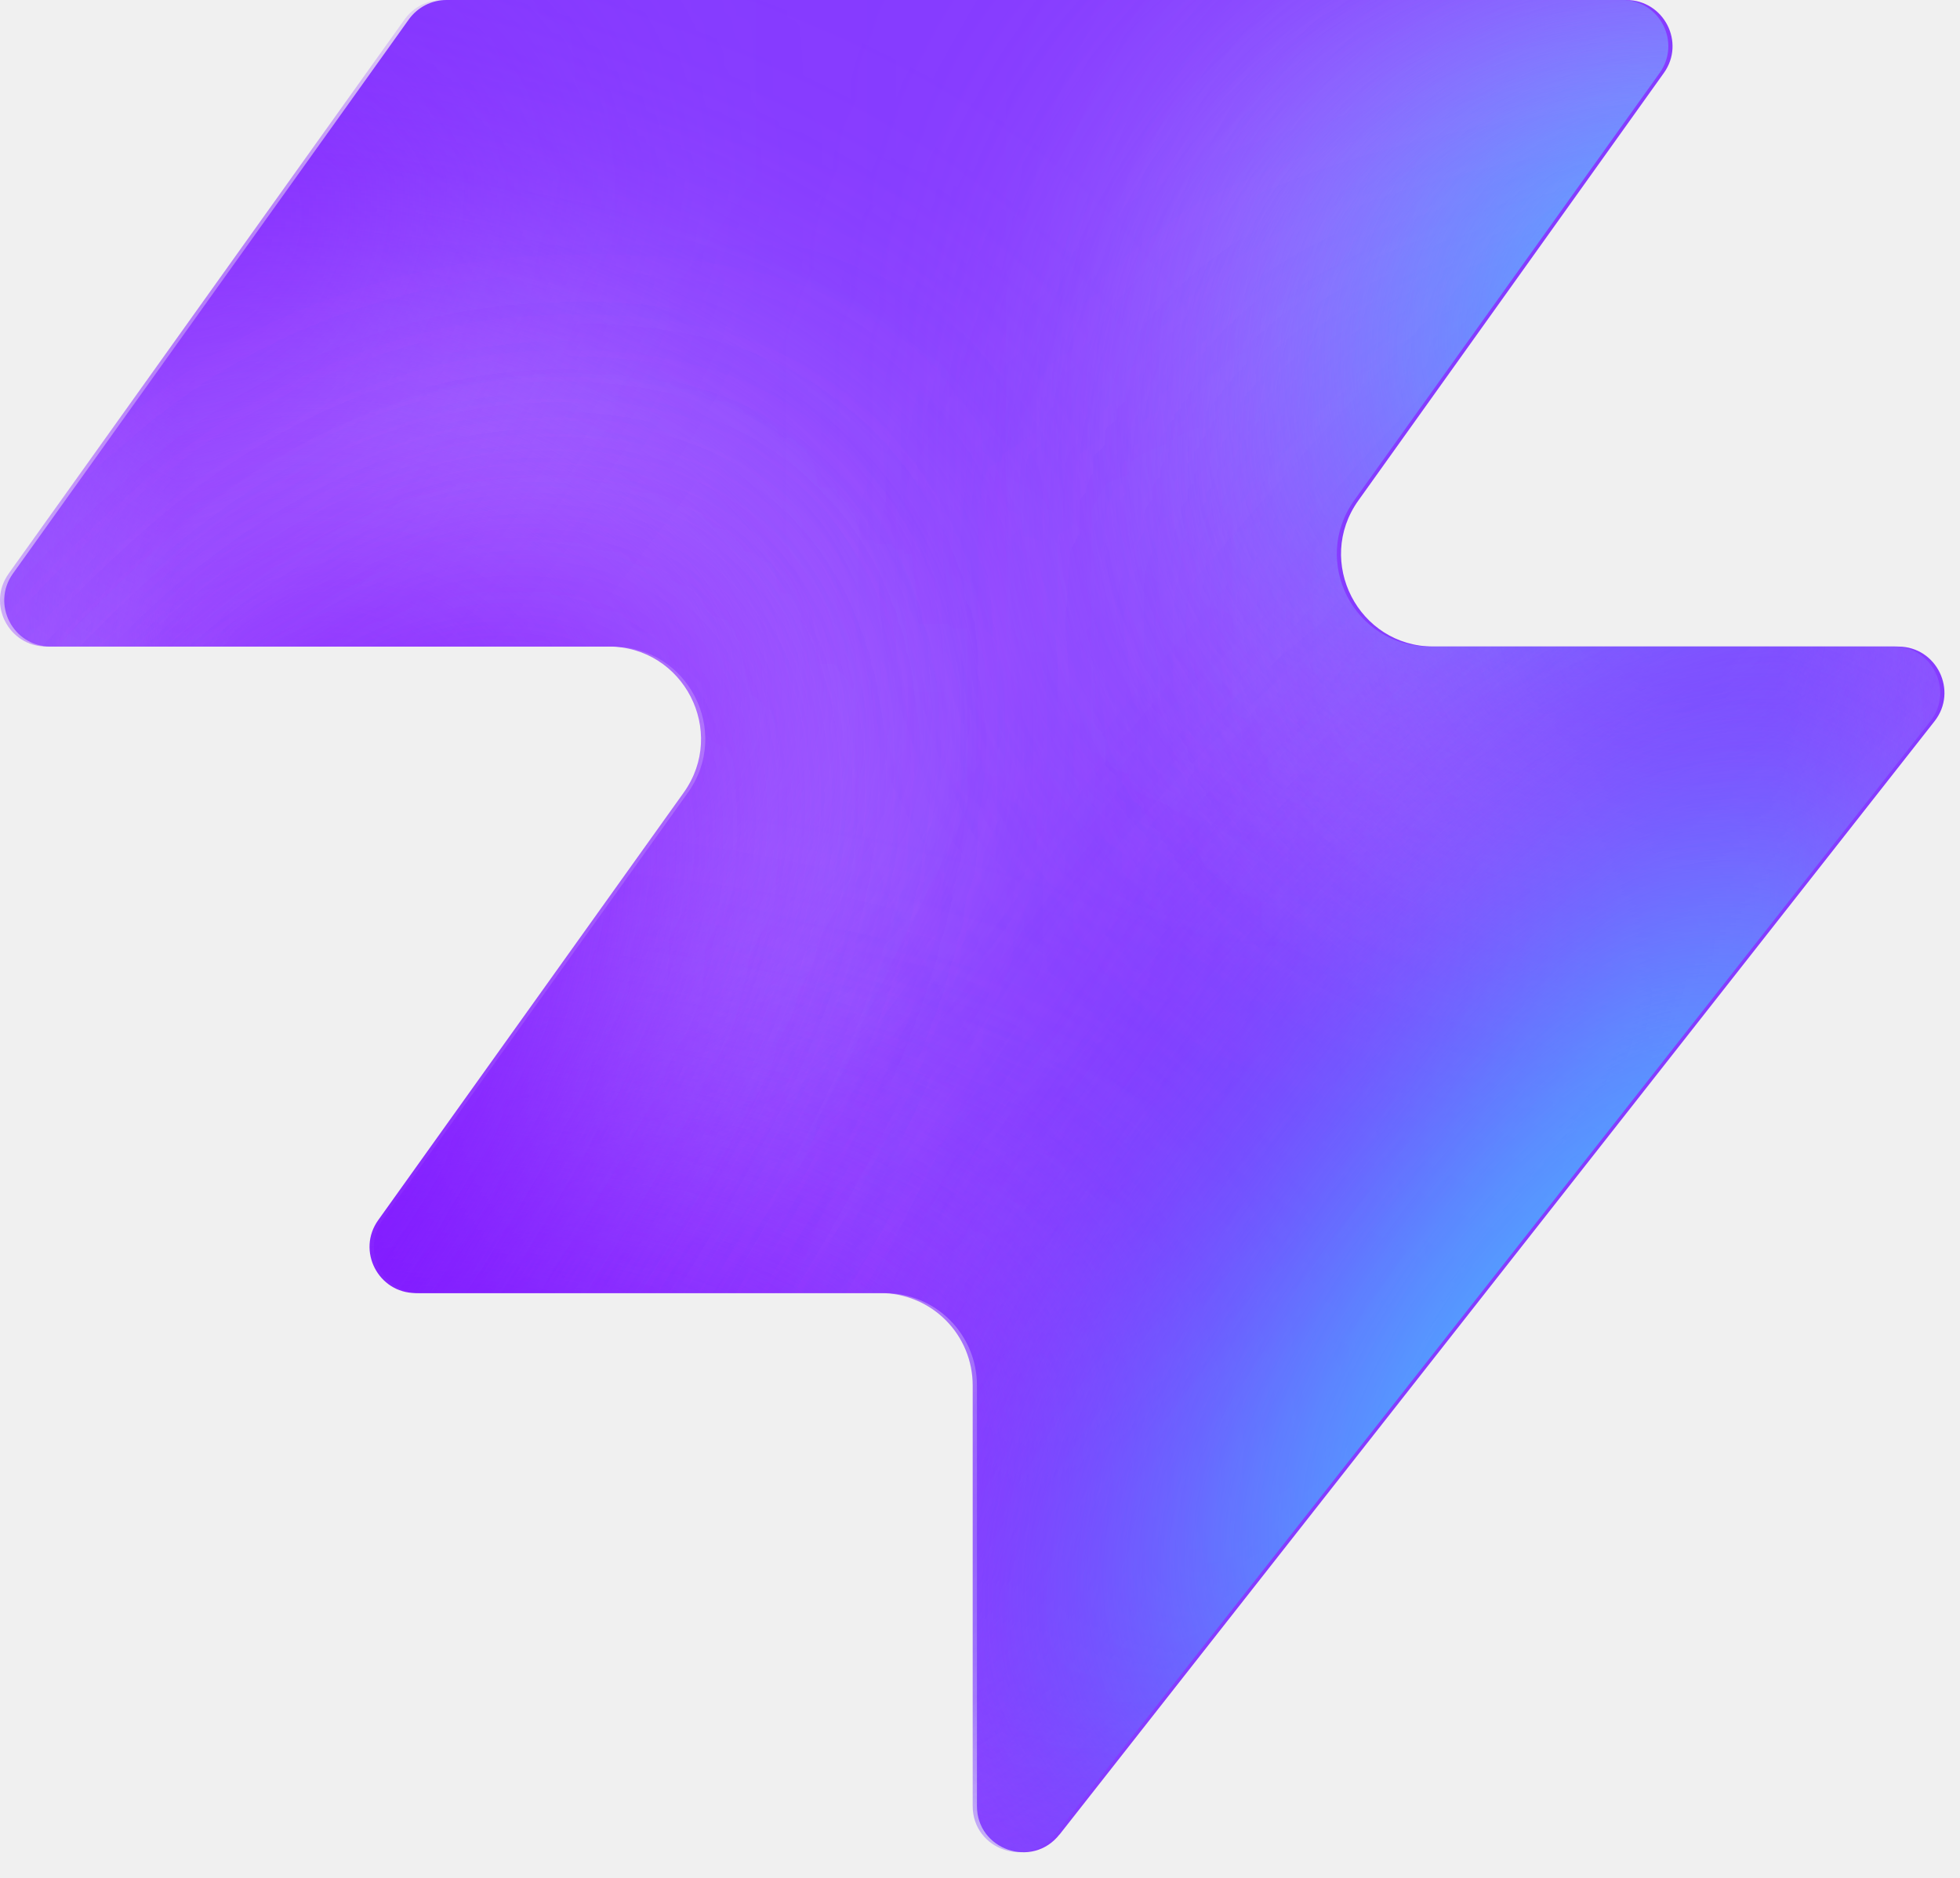
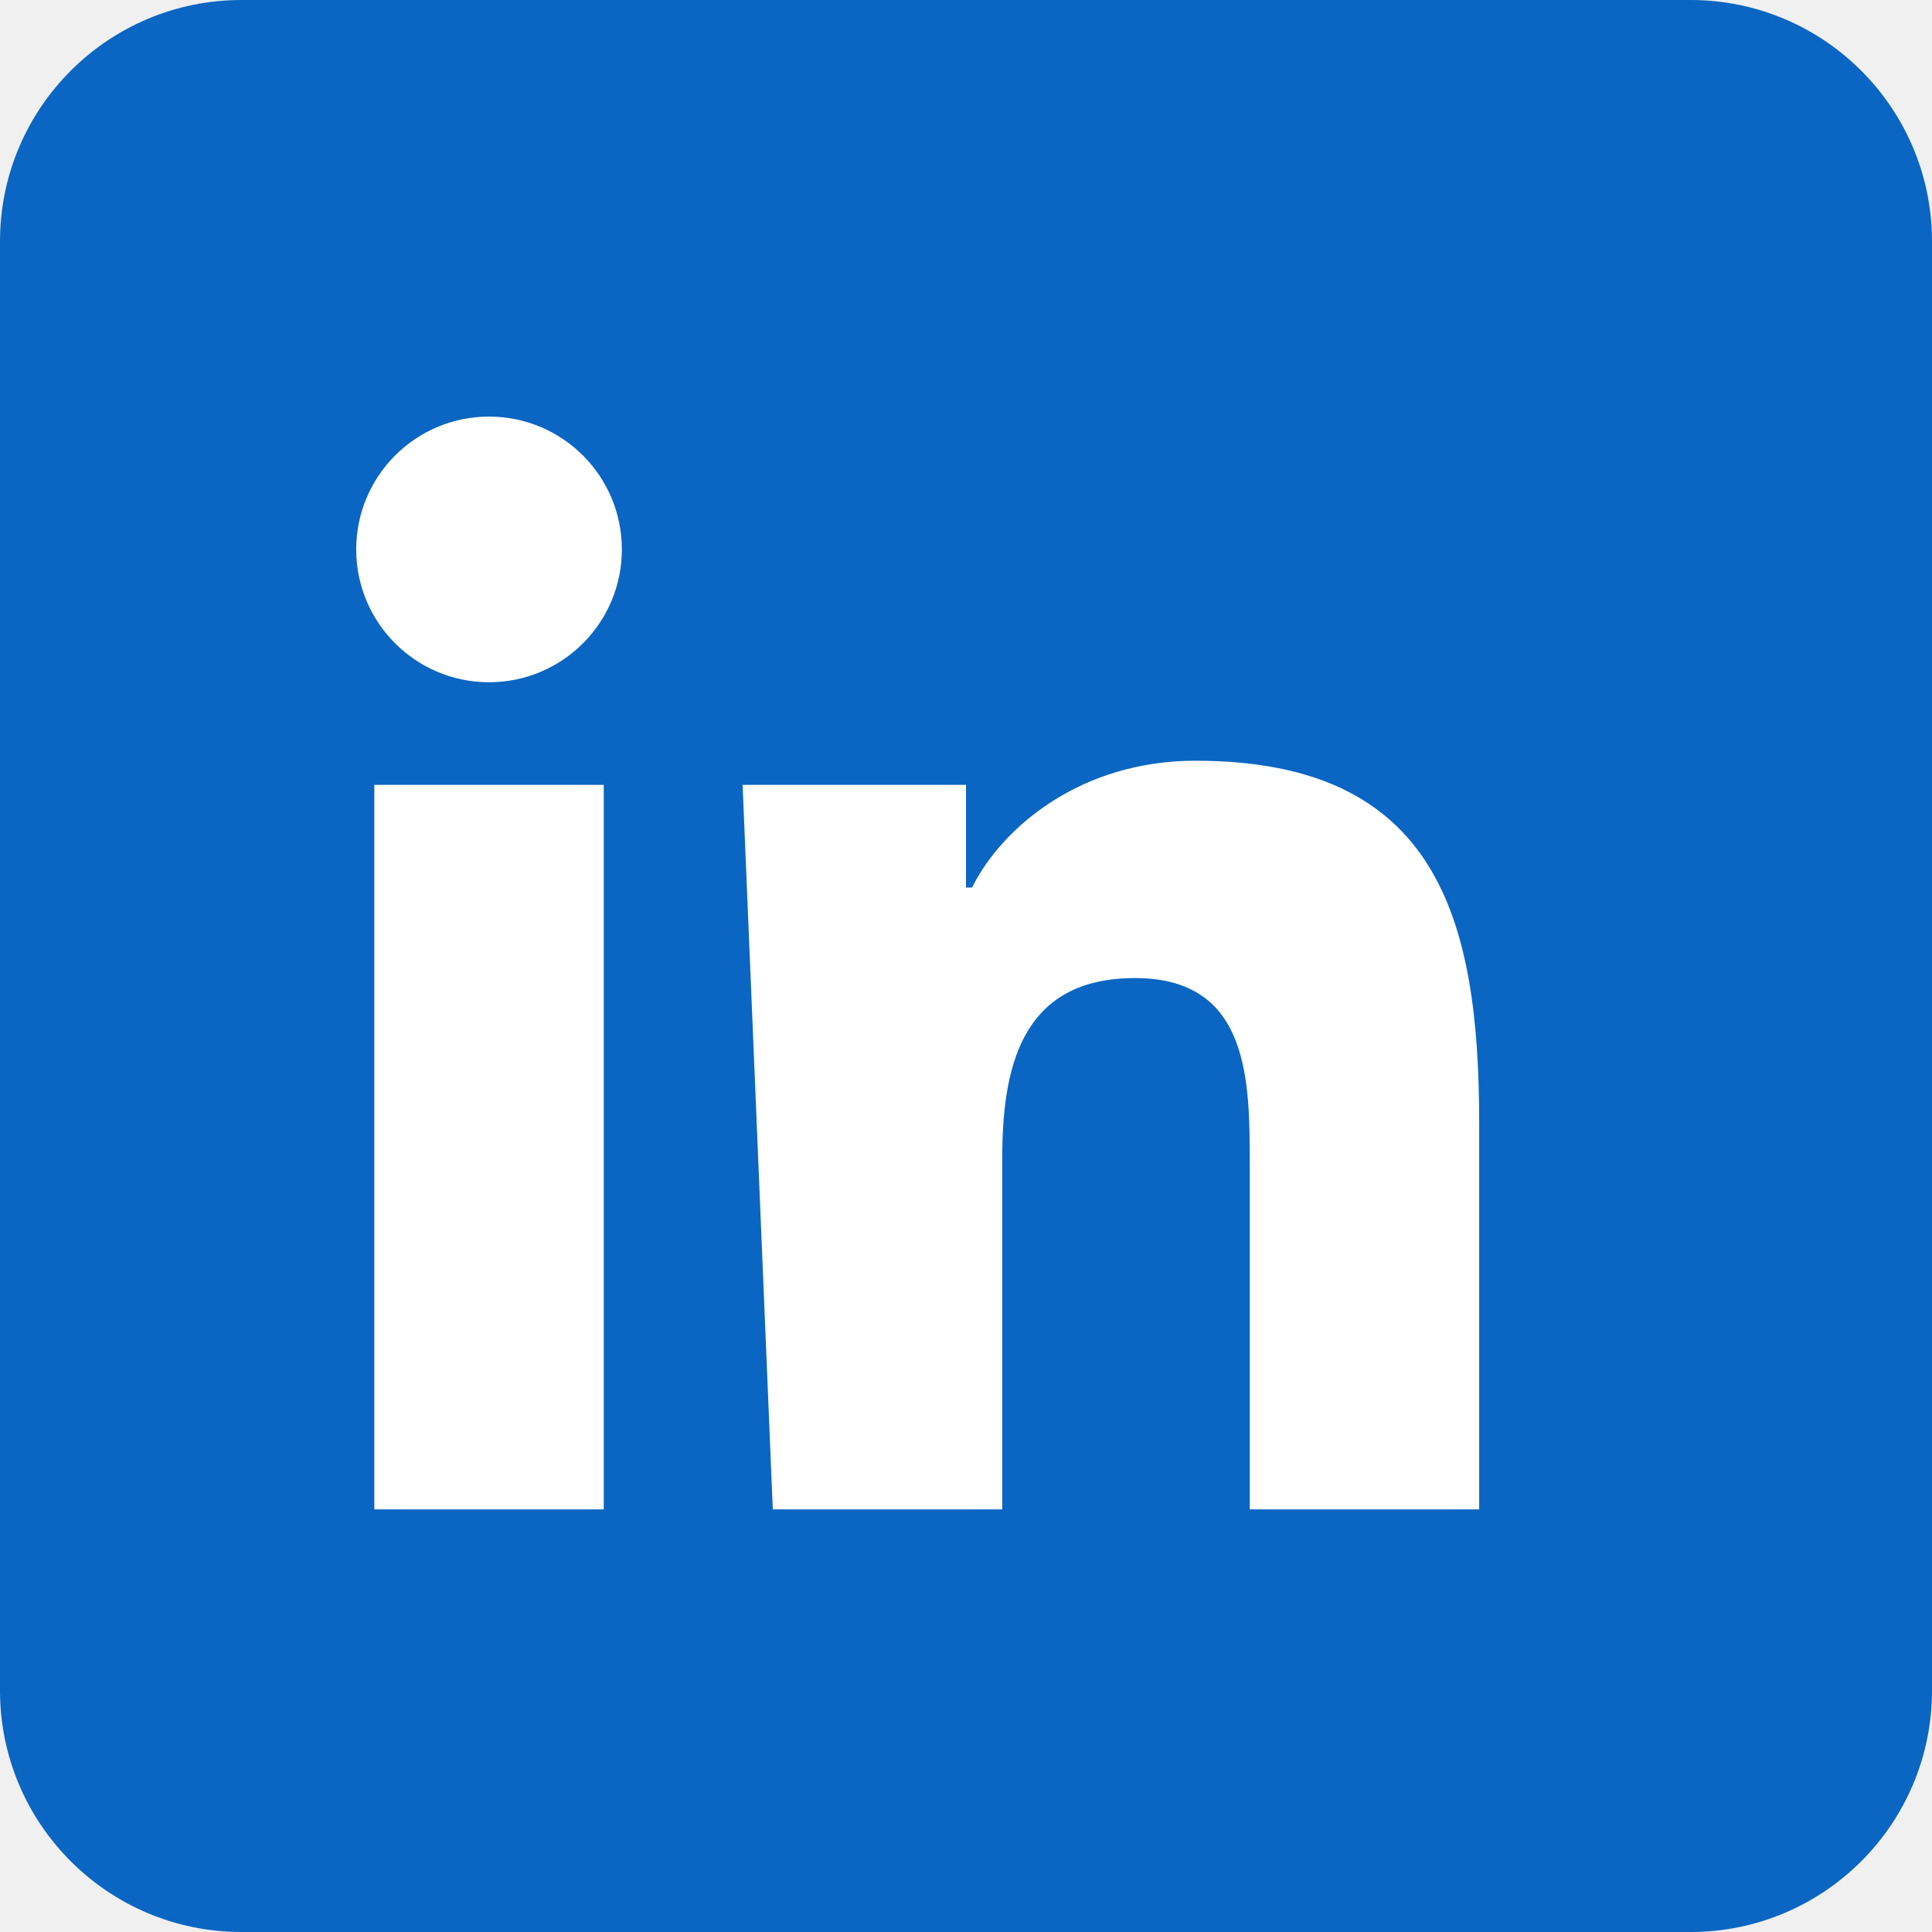
- <svg xmlns="http://www.w3.org/2000/svg" width="48" height="46" fill="none" viewBox="0 0 48 46">
-   <path fill="#863bff" d="M25.946 44.938c-.664.845-2.021.375-2.021-.698V33.937a2.26 2.26 0 0 0-2.262-2.262H10.287c-.92 0-1.456-1.04-.92-1.788l7.48-10.471c1.07-1.497 0-3.578-1.842-3.578H1.237c-.92 0-1.456-1.04-.92-1.788L10.013.474c.214-.297.556-.474.92-.474h28.894c.92 0 1.456 1.04.92 1.788l-7.48 10.471c-1.07 1.498 0 3.579 1.842 3.579h11.377c.943 0 1.473 1.088.89 1.83L25.947 44.94z" style="fill:#863bff;fill:color(display-p3 .525 .23 1);fill-opacity:1" />
-   <mask id="a" width="48" height="46" x="0" y="0" maskUnits="userSpaceOnUse" style="mask-type:alpha">
-     <path fill="#000" d="M25.842 44.938c-.664.844-2.021.375-2.021-.698V33.937a2.26 2.26 0 0 0-2.262-2.262H10.183c-.92 0-1.456-1.04-.92-1.788l7.48-10.471c1.07-1.498 0-3.579-1.842-3.579H1.133c-.92 0-1.456-1.04-.92-1.787L9.91.473c.214-.297.556-.474.92-.474h28.894c.92 0 1.456 1.04.92 1.788l-7.48 10.471c-1.07 1.498 0 3.578 1.842 3.578h11.377c.943 0 1.473 1.088.89 1.832L25.843 44.94z" style="fill:#000;fill-opacity:1" />
-   </mask>
-   <g mask="url(#a)">
-     <g filter="url(#b)">
-       <ellipse cx="5.508" cy="14.704" fill="#ede6ff" rx="5.508" ry="14.704" style="fill:#ede6ff;fill:color(display-p3 .927 .903 1);fill-opacity:1" transform="matrix(.00324 1 1 -.00324 -4.47 31.516)" />
-     </g>
-     <g filter="url(#c)">
-       <ellipse cx="10.399" cy="29.851" fill="#ede6ff" rx="10.399" ry="29.851" style="fill:#ede6ff;fill:color(display-p3 .927 .903 1);fill-opacity:1" transform="matrix(.00324 1 1 -.00324 -39.328 7.883)" />
-     </g>
-     <g filter="url(#d)">
-       <ellipse cx="5.508" cy="30.487" fill="#7e14ff" rx="5.508" ry="30.487" style="fill:#7e14ff;fill:color(display-p3 .492 .077 1);fill-opacity:1" transform="rotate(89.814 -25.913 -14.639)scale(1 -1)" />
-     </g>
-     <g filter="url(#e)">
-       <ellipse cx="5.508" cy="30.599" fill="#7e14ff" rx="5.508" ry="30.599" style="fill:#7e14ff;fill:color(display-p3 .492 .077 1);fill-opacity:1" transform="rotate(89.814 -32.644 -3.334)scale(1 -1)" />
-     </g>
-     <g filter="url(#f)">
-       <ellipse cx="5.508" cy="30.599" fill="#7e14ff" rx="5.508" ry="30.599" style="fill:#7e14ff;fill:color(display-p3 .492 .077 1);fill-opacity:1" transform="matrix(.00324 1 1 -.00324 -34.34 30.47)" />
-     </g>
-     <g filter="url(#g)">
-       <ellipse cx="14.072" cy="22.078" fill="#ede6ff" rx="14.072" ry="22.078" style="fill:#ede6ff;fill:color(display-p3 .927 .903 1);fill-opacity:1" transform="rotate(93.35 24.506 48.493)scale(-1 1)" />
-     </g>
-     <g filter="url(#h)">
-       <ellipse cx="3.47" cy="21.501" fill="#7e14ff" rx="3.47" ry="21.501" style="fill:#7e14ff;fill:color(display-p3 .492 .077 1);fill-opacity:1" transform="rotate(89.009 28.708 47.59)scale(-1 1)" />
-     </g>
-     <g filter="url(#i)">
-       <ellipse cx="3.47" cy="21.501" fill="#7e14ff" rx="3.47" ry="21.501" style="fill:#7e14ff;fill:color(display-p3 .492 .077 1);fill-opacity:1" transform="rotate(89.009 28.708 47.59)scale(-1 1)" />
-     </g>
-     <g filter="url(#j)">
-       <ellipse cx=".387" cy="8.972" fill="#7e14ff" rx="4.407" ry="29.108" style="fill:#7e14ff;fill:color(display-p3 .492 .077 1);fill-opacity:1" transform="rotate(39.51 .387 8.972)" />
-     </g>
-     <g filter="url(#k)">
-       <ellipse cx="47.523" cy="-6.092" fill="#7e14ff" rx="4.407" ry="29.108" style="fill:#7e14ff;fill:color(display-p3 .492 .077 1);fill-opacity:1" transform="rotate(37.892 47.523 -6.092)" />
-     </g>
-     <g filter="url(#l)">
-       <ellipse cx="41.412" cy="6.333" fill="#47bfff" rx="5.971" ry="9.665" style="fill:#47bfff;fill:color(display-p3 .28 .748 1);fill-opacity:1" transform="rotate(37.892 41.412 6.333)" />
-     </g>
-     <g filter="url(#m)">
-       <ellipse cx="-1.879" cy="38.332" fill="#7e14ff" rx="4.407" ry="29.108" style="fill:#7e14ff;fill:color(display-p3 .492 .077 1);fill-opacity:1" transform="rotate(37.892 -1.88 38.332)" />
-     </g>
-     <g filter="url(#n)">
-       <ellipse cx="-1.879" cy="38.332" fill="#7e14ff" rx="4.407" ry="29.108" style="fill:#7e14ff;fill:color(display-p3 .492 .077 1);fill-opacity:1" transform="rotate(37.892 -1.88 38.332)" />
-     </g>
-     <g filter="url(#o)">
-       <ellipse cx="35.651" cy="29.907" fill="#7e14ff" rx="4.407" ry="29.108" style="fill:#7e14ff;fill:color(display-p3 .492 .077 1);fill-opacity:1" transform="rotate(37.892 35.651 29.907)" />
-     </g>
-     <g filter="url(#p)">
-       <ellipse cx="38.418" cy="32.4" fill="#47bfff" rx="5.971" ry="15.297" style="fill:#47bfff;fill:color(display-p3 .28 .748 1);fill-opacity:1" transform="rotate(37.892 38.418 32.4)" />
-     </g>
-   </g>
-   <defs>
-     <filter id="b" width="60.045" height="41.654" x="-19.77" y="16.149" color-interpolation-filters="sRGB" filterUnits="userSpaceOnUse">
-       <feFlood flood-opacity="0" result="BackgroundImageFix" />
-       <feBlend in="SourceGraphic" in2="BackgroundImageFix" result="shape" />
-       <feGaussianBlur result="effect1_foregroundBlur_2002_17158" stdDeviation="7.659" />
-     </filter>
-     <filter id="c" width="90.34" height="51.437" x="-54.613" y="-7.533" color-interpolation-filters="sRGB" filterUnits="userSpaceOnUse">
-       <feFlood flood-opacity="0" result="BackgroundImageFix" />
-       <feBlend in="SourceGraphic" in2="BackgroundImageFix" result="shape" />
-       <feGaussianBlur result="effect1_foregroundBlur_2002_17158" stdDeviation="7.659" />
-     </filter>
-     <filter id="d" width="79.355" height="29.4" x="-49.64" y="2.03" color-interpolation-filters="sRGB" filterUnits="userSpaceOnUse">
-       <feFlood flood-opacity="0" result="BackgroundImageFix" />
-       <feBlend in="SourceGraphic" in2="BackgroundImageFix" result="shape" />
-       <feGaussianBlur result="effect1_foregroundBlur_2002_17158" stdDeviation="4.596" />
-     </filter>
-     <filter id="e" width="79.579" height="29.4" x="-45.045" y="20.029" color-interpolation-filters="sRGB" filterUnits="userSpaceOnUse">
-       <feFlood flood-opacity="0" result="BackgroundImageFix" />
-       <feBlend in="SourceGraphic" in2="BackgroundImageFix" result="shape" />
-       <feGaussianBlur result="effect1_foregroundBlur_2002_17158" stdDeviation="4.596" />
-     </filter>
-     <filter id="f" width="79.579" height="29.4" x="-43.513" y="21.178" color-interpolation-filters="sRGB" filterUnits="userSpaceOnUse">
-       <feFlood flood-opacity="0" result="BackgroundImageFix" />
-       <feBlend in="SourceGraphic" in2="BackgroundImageFix" result="shape" />
-       <feGaussianBlur result="effect1_foregroundBlur_2002_17158" stdDeviation="4.596" />
-     </filter>
-     <filter id="g" width="74.749" height="58.852" x="15.756" y="-17.901" color-interpolation-filters="sRGB" filterUnits="userSpaceOnUse">
-       <feFlood flood-opacity="0" result="BackgroundImageFix" />
-       <feBlend in="SourceGraphic" in2="BackgroundImageFix" result="shape" />
-       <feGaussianBlur result="effect1_foregroundBlur_2002_17158" stdDeviation="7.659" />
-     </filter>
-     <filter id="h" width="61.377" height="25.362" x="23.548" y="2.284" color-interpolation-filters="sRGB" filterUnits="userSpaceOnUse">
-       <feFlood flood-opacity="0" result="BackgroundImageFix" />
-       <feBlend in="SourceGraphic" in2="BackgroundImageFix" result="shape" />
-       <feGaussianBlur result="effect1_foregroundBlur_2002_17158" stdDeviation="4.596" />
-     </filter>
-     <filter id="i" width="61.377" height="25.362" x="23.548" y="2.284" color-interpolation-filters="sRGB" filterUnits="userSpaceOnUse">
-       <feFlood flood-opacity="0" result="BackgroundImageFix" />
-       <feBlend in="SourceGraphic" in2="BackgroundImageFix" result="shape" />
-       <feGaussianBlur result="effect1_foregroundBlur_2002_17158" stdDeviation="4.596" />
-     </filter>
-     <filter id="j" width="56.045" height="63.649" x="-27.636" y="-22.853" color-interpolation-filters="sRGB" filterUnits="userSpaceOnUse">
-       <feFlood flood-opacity="0" result="BackgroundImageFix" />
-       <feBlend in="SourceGraphic" in2="BackgroundImageFix" result="shape" />
-       <feGaussianBlur result="effect1_foregroundBlur_2002_17158" stdDeviation="4.596" />
-     </filter>
-     <filter id="k" width="54.814" height="64.646" x="20.116" y="-38.415" color-interpolation-filters="sRGB" filterUnits="userSpaceOnUse">
-       <feFlood flood-opacity="0" result="BackgroundImageFix" />
-       <feBlend in="SourceGraphic" in2="BackgroundImageFix" result="shape" />
-       <feGaussianBlur result="effect1_foregroundBlur_2002_17158" stdDeviation="4.596" />
-     </filter>
-     <filter id="l" width="33.541" height="35.313" x="24.641" y="-11.323" color-interpolation-filters="sRGB" filterUnits="userSpaceOnUse">
-       <feFlood flood-opacity="0" result="BackgroundImageFix" />
-       <feBlend in="SourceGraphic" in2="BackgroundImageFix" result="shape" />
-       <feGaussianBlur result="effect1_foregroundBlur_2002_17158" stdDeviation="4.596" />
-     </filter>
-     <filter id="m" width="54.814" height="64.646" x="-29.286" y="6.009" color-interpolation-filters="sRGB" filterUnits="userSpaceOnUse">
-       <feFlood flood-opacity="0" result="BackgroundImageFix" />
-       <feBlend in="SourceGraphic" in2="BackgroundImageFix" result="shape" />
-       <feGaussianBlur result="effect1_foregroundBlur_2002_17158" stdDeviation="4.596" />
-     </filter>
-     <filter id="n" width="54.814" height="64.646" x="-29.286" y="6.009" color-interpolation-filters="sRGB" filterUnits="userSpaceOnUse">
-       <feFlood flood-opacity="0" result="BackgroundImageFix" />
-       <feBlend in="SourceGraphic" in2="BackgroundImageFix" result="shape" />
-       <feGaussianBlur result="effect1_foregroundBlur_2002_17158" stdDeviation="4.596" />
-     </filter>
-     <filter id="o" width="54.814" height="64.646" x="8.244" y="-2.416" color-interpolation-filters="sRGB" filterUnits="userSpaceOnUse">
-       <feFlood flood-opacity="0" result="BackgroundImageFix" />
-       <feBlend in="SourceGraphic" in2="BackgroundImageFix" result="shape" />
-       <feGaussianBlur result="effect1_foregroundBlur_2002_17158" stdDeviation="4.596" />
-     </filter>
-     <filter id="p" width="39.409" height="43.623" x="18.713" y="10.588" color-interpolation-filters="sRGB" filterUnits="userSpaceOnUse">
-       <feFlood flood-opacity="0" result="BackgroundImageFix" />
-       <feBlend in="SourceGraphic" in2="BackgroundImageFix" result="shape" />
-       <feGaussianBlur result="effect1_foregroundBlur_2002_17158" stdDeviation="4.596" />
-     </filter>
-   </defs>
+ <svg xmlns="http://www.w3.org/2000/svg" viewBox="0 0 32 32" role="img" aria-labelledby="title">
+   <rect width="32" height="32" rx="4" fill="#0A66C2" />
+   <circle cx="8.1" cy="9.1" r="2.2" fill="#fff" />
+   <path fill="#fff" d="M6.2 13h3.8v12H6.2zm6.1 0H16v1.7h.1c.5-1 1.8-2.1 3.7-2.1 4 0 4.7 2.6 4.7 6V25h-3.8v-5.7c0-1.4 0-3.1-1.9-3.1s-2.2 1.5-2.2 3V25h-3.8z" />
</svg>
